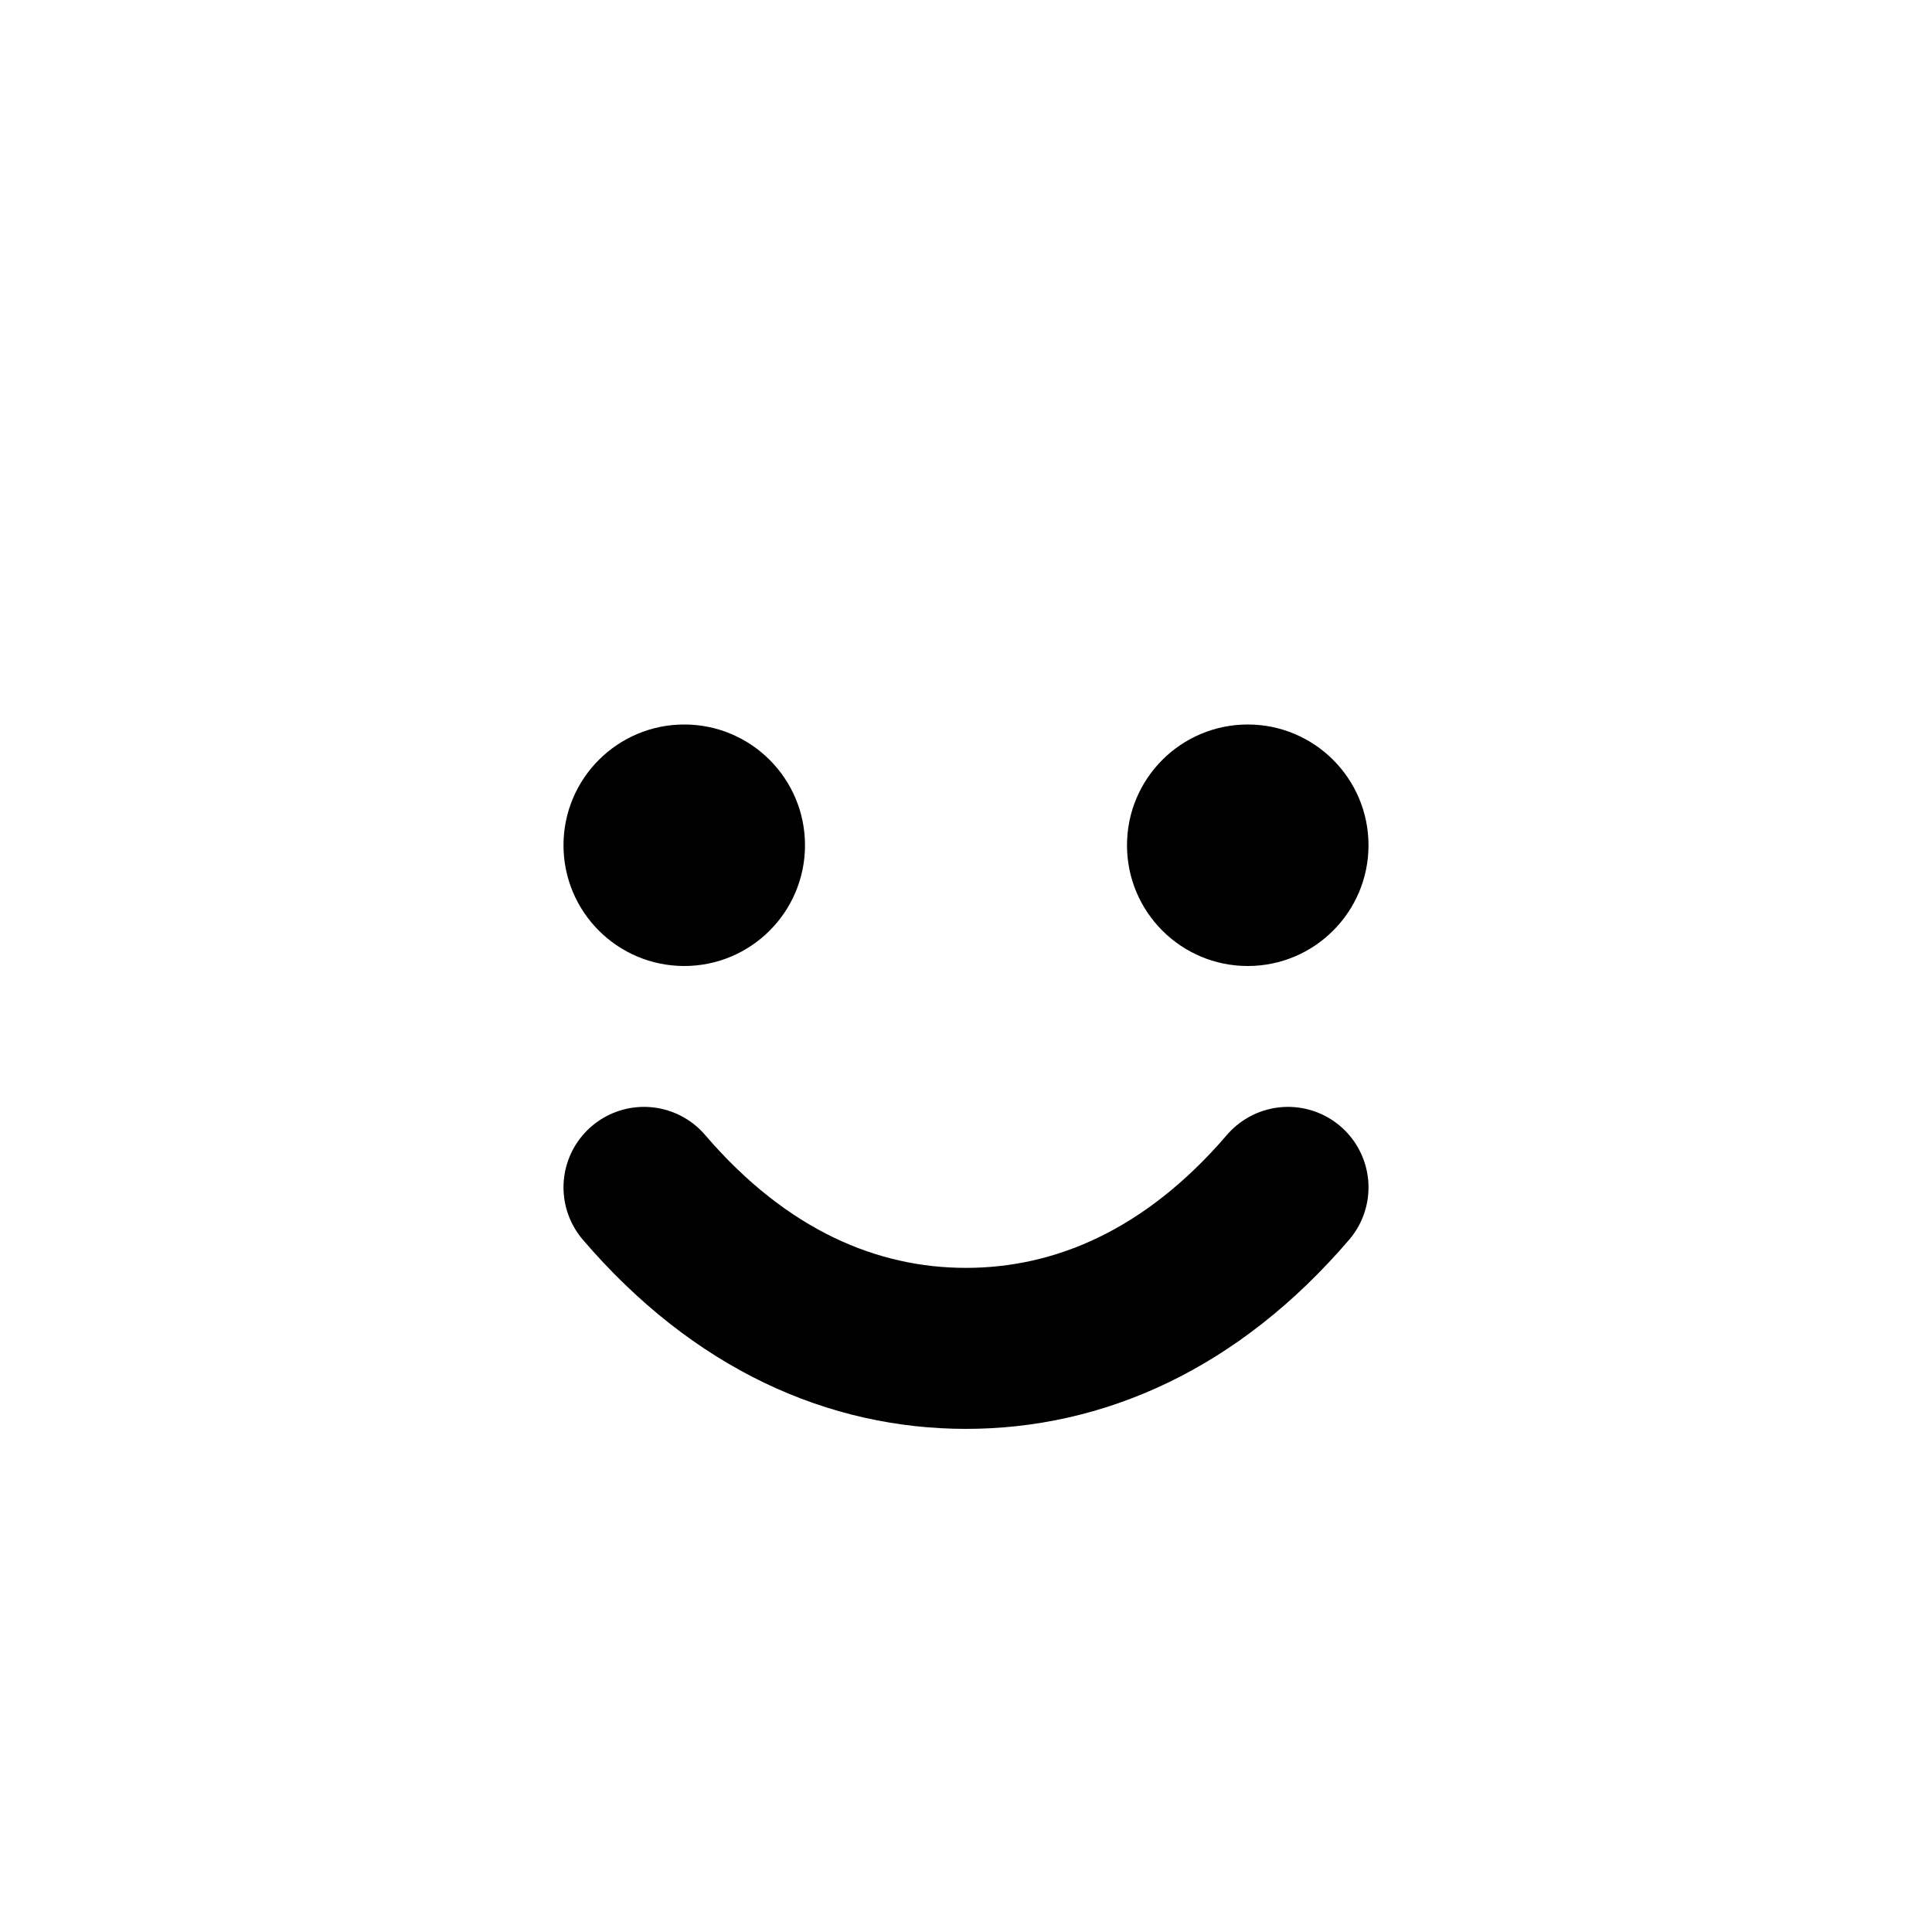
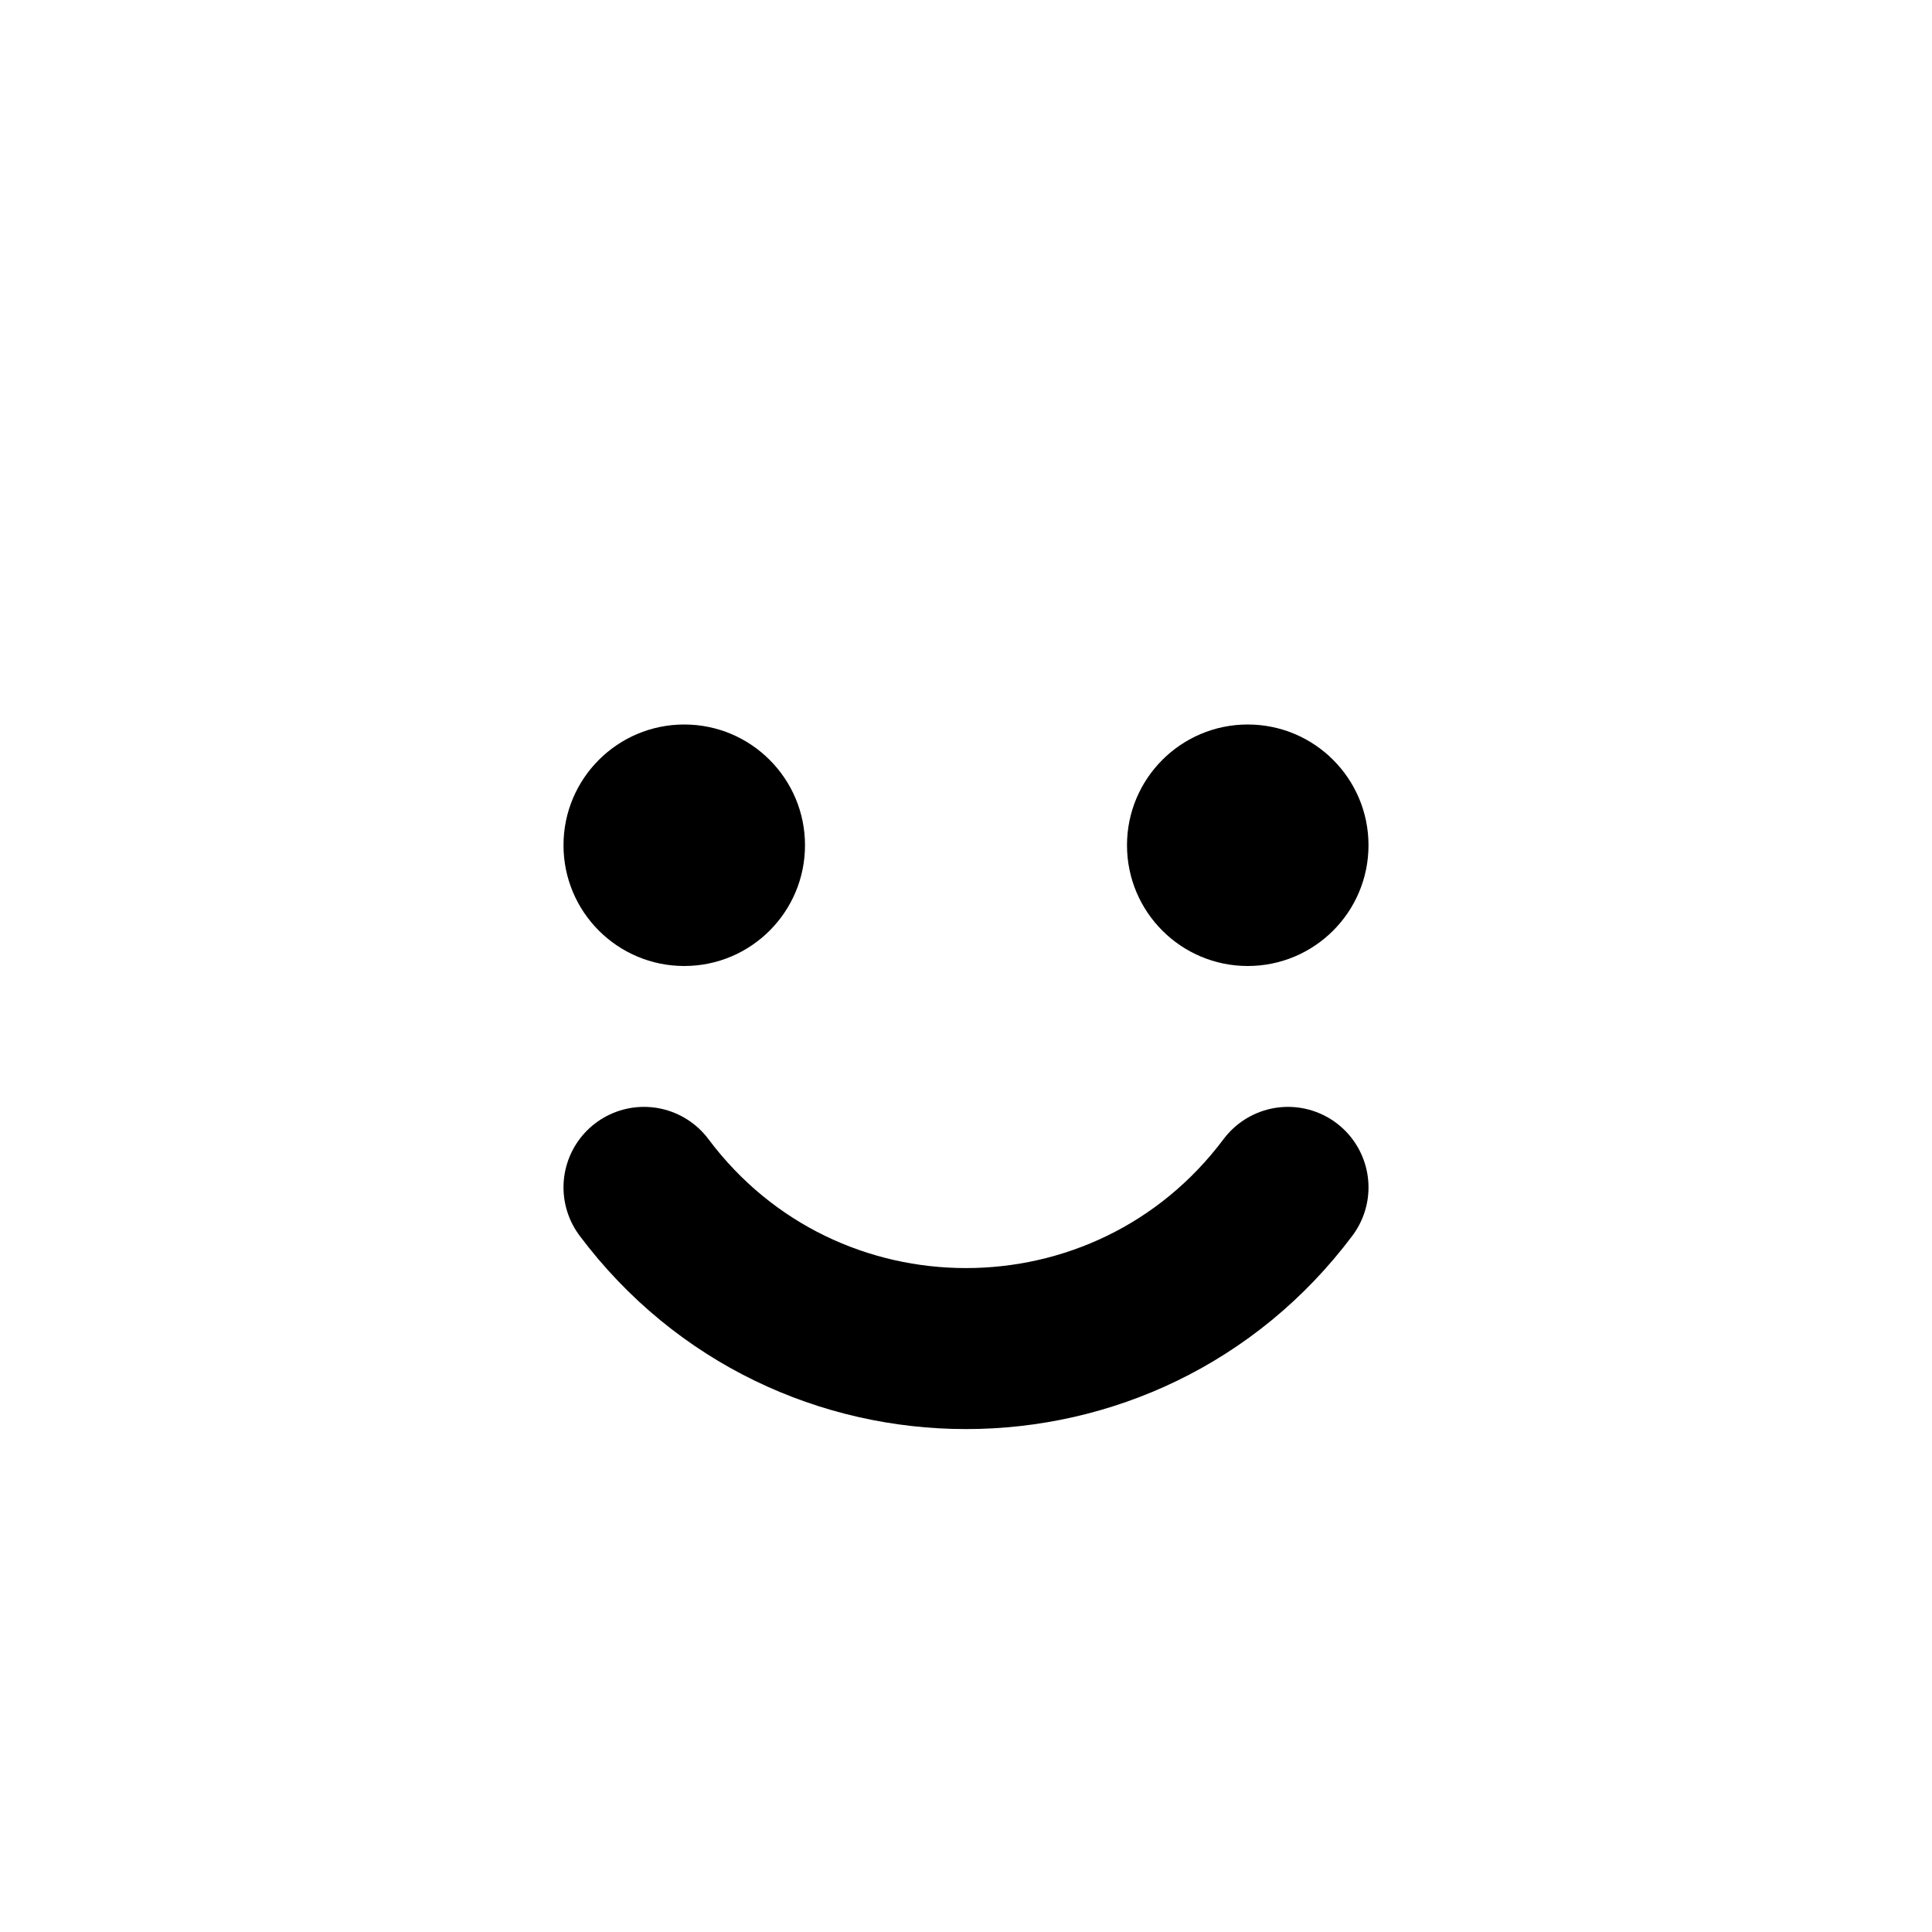
<svg xmlns="http://www.w3.org/2000/svg" width="24" height="24" viewBox="0 0 24 24">
  <circle cx="8.5" cy="10.5" r="1.5" fill="#000000" />
  <circle cx="15.5" cy="10.5" r="1.5" fill="#000000" />
-   <path d="M8 14.75c1.2 1.4 2.6 2 4 2s2.8-.6 4-2" fill="none" stroke="#000000" stroke-width="2" stroke-linecap="round" stroke-linejoin="round" />
+   <path d="M8 14.75C10 17.42 14 17.42 16 14.75" fill="none" stroke="#000000" stroke-width="2" stroke-linecap="round" stroke-linejoin="round" />
</svg>
